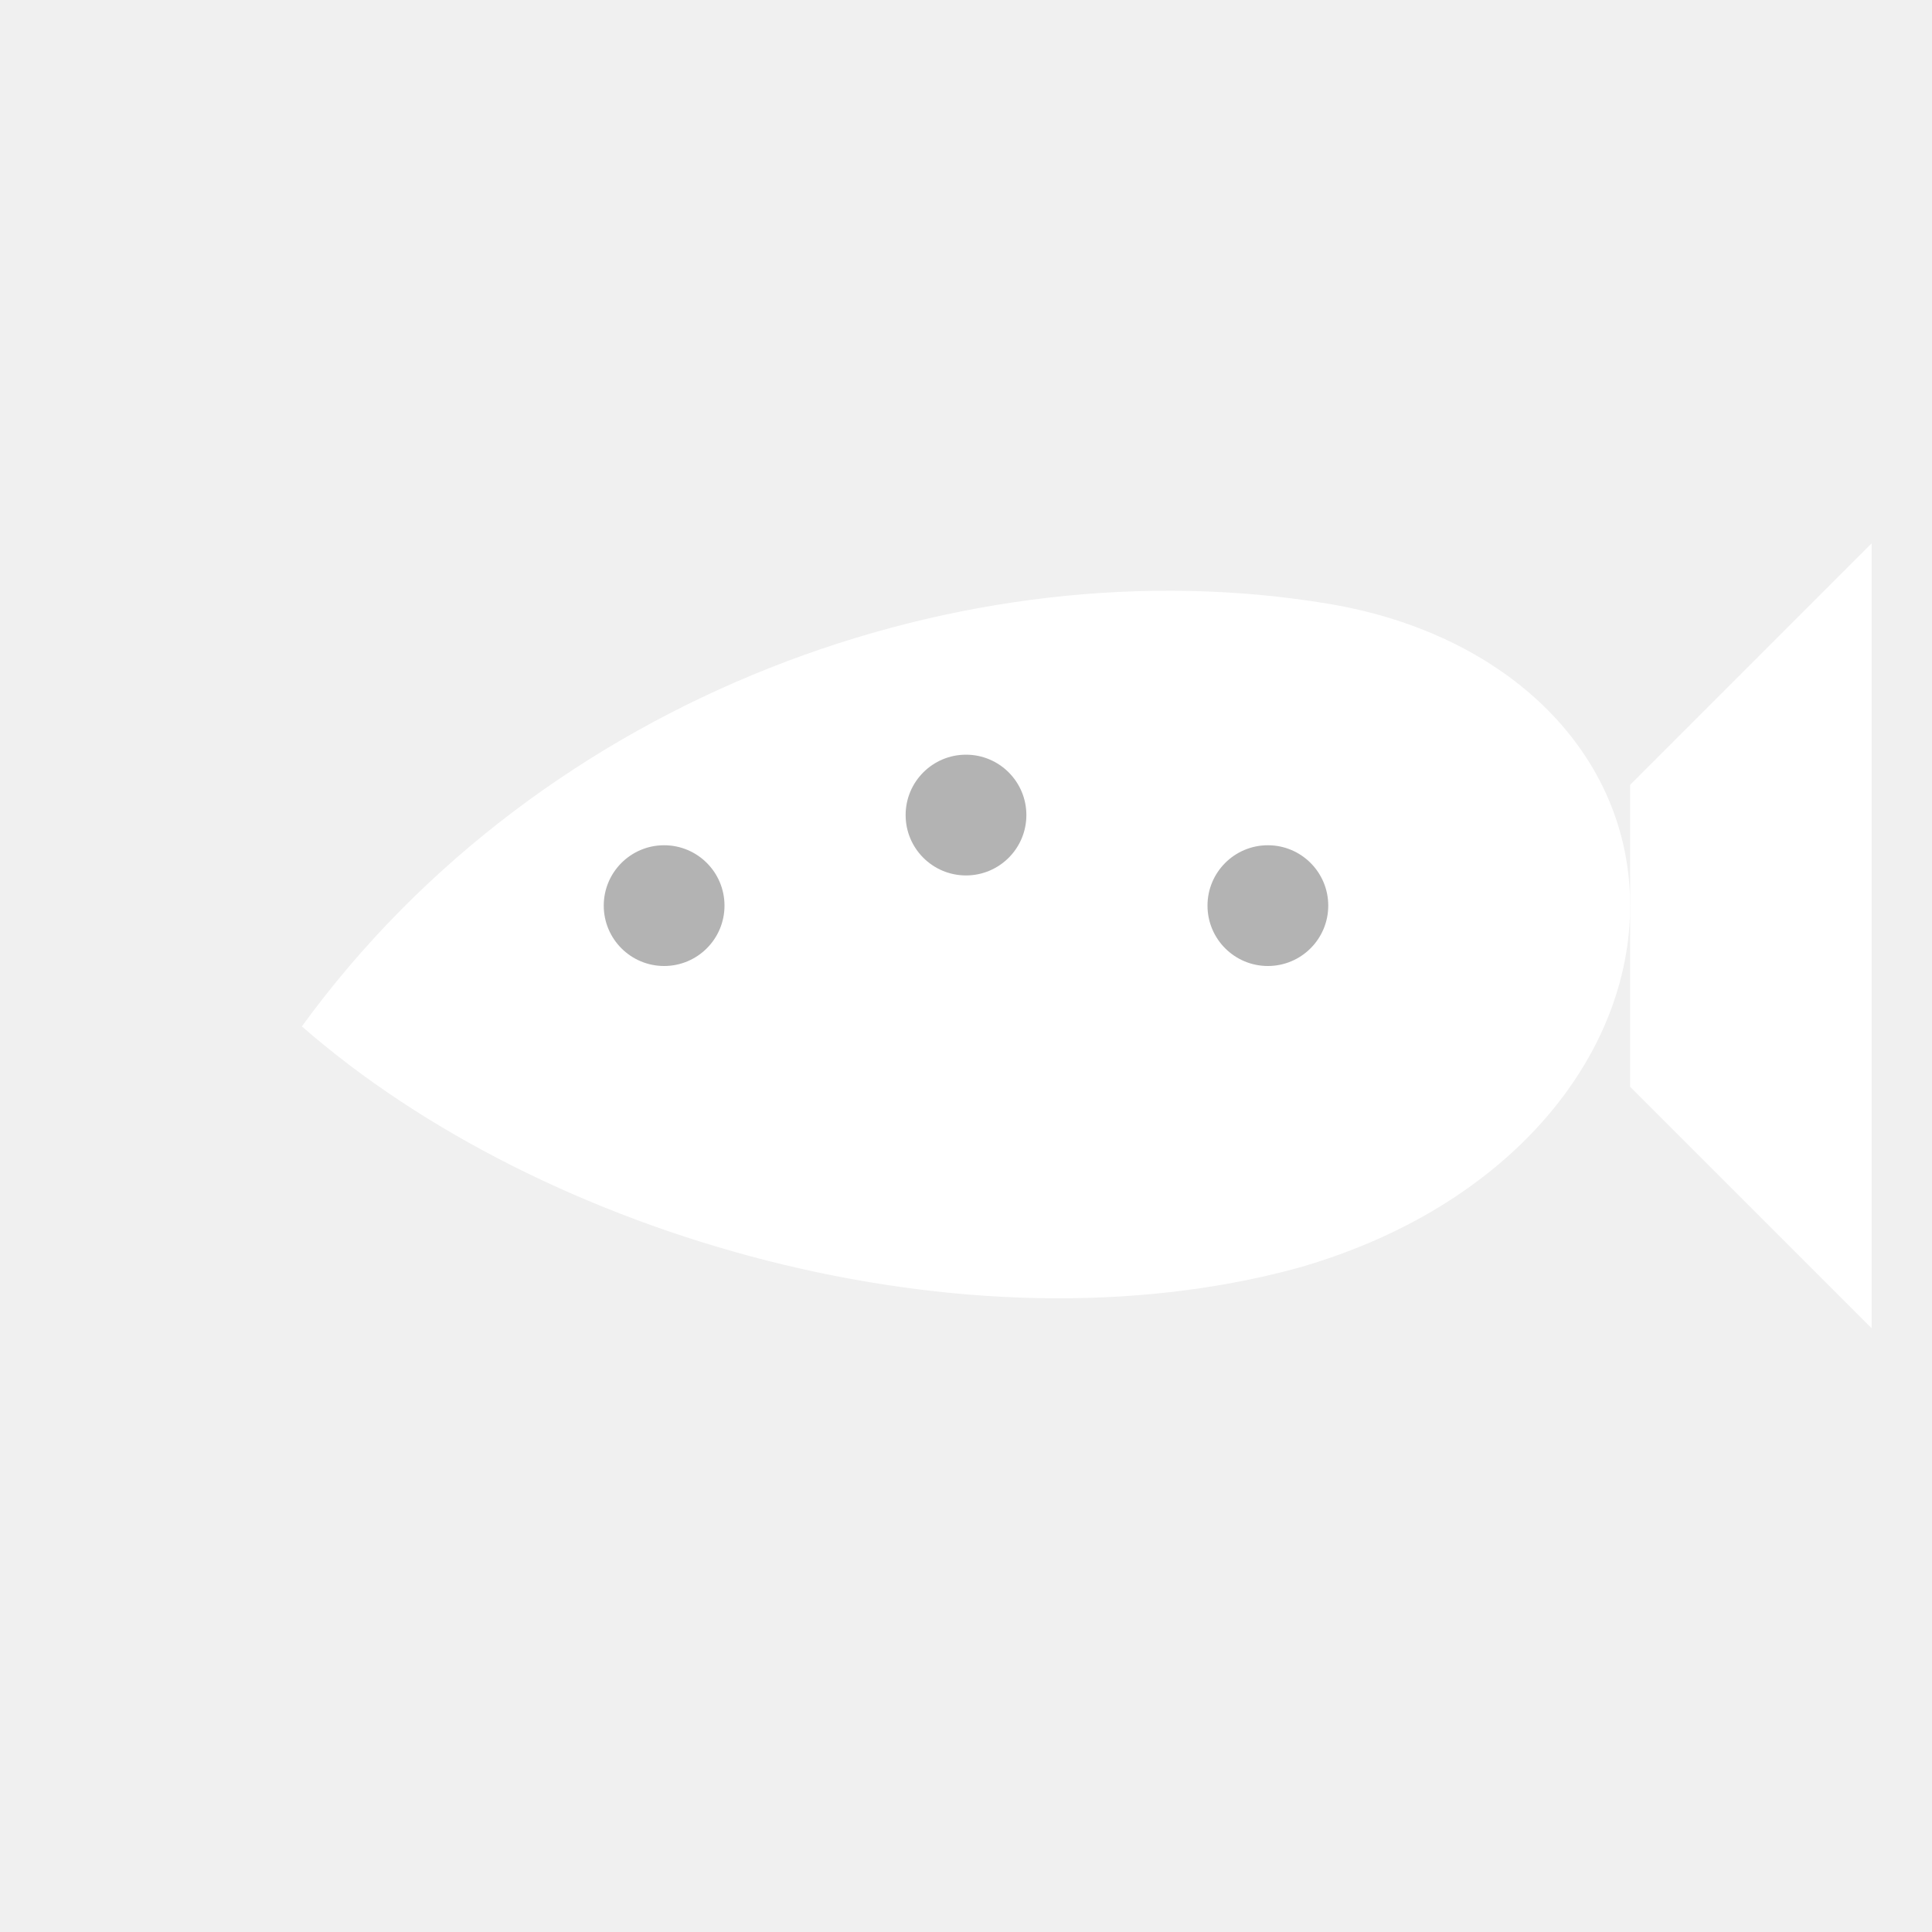
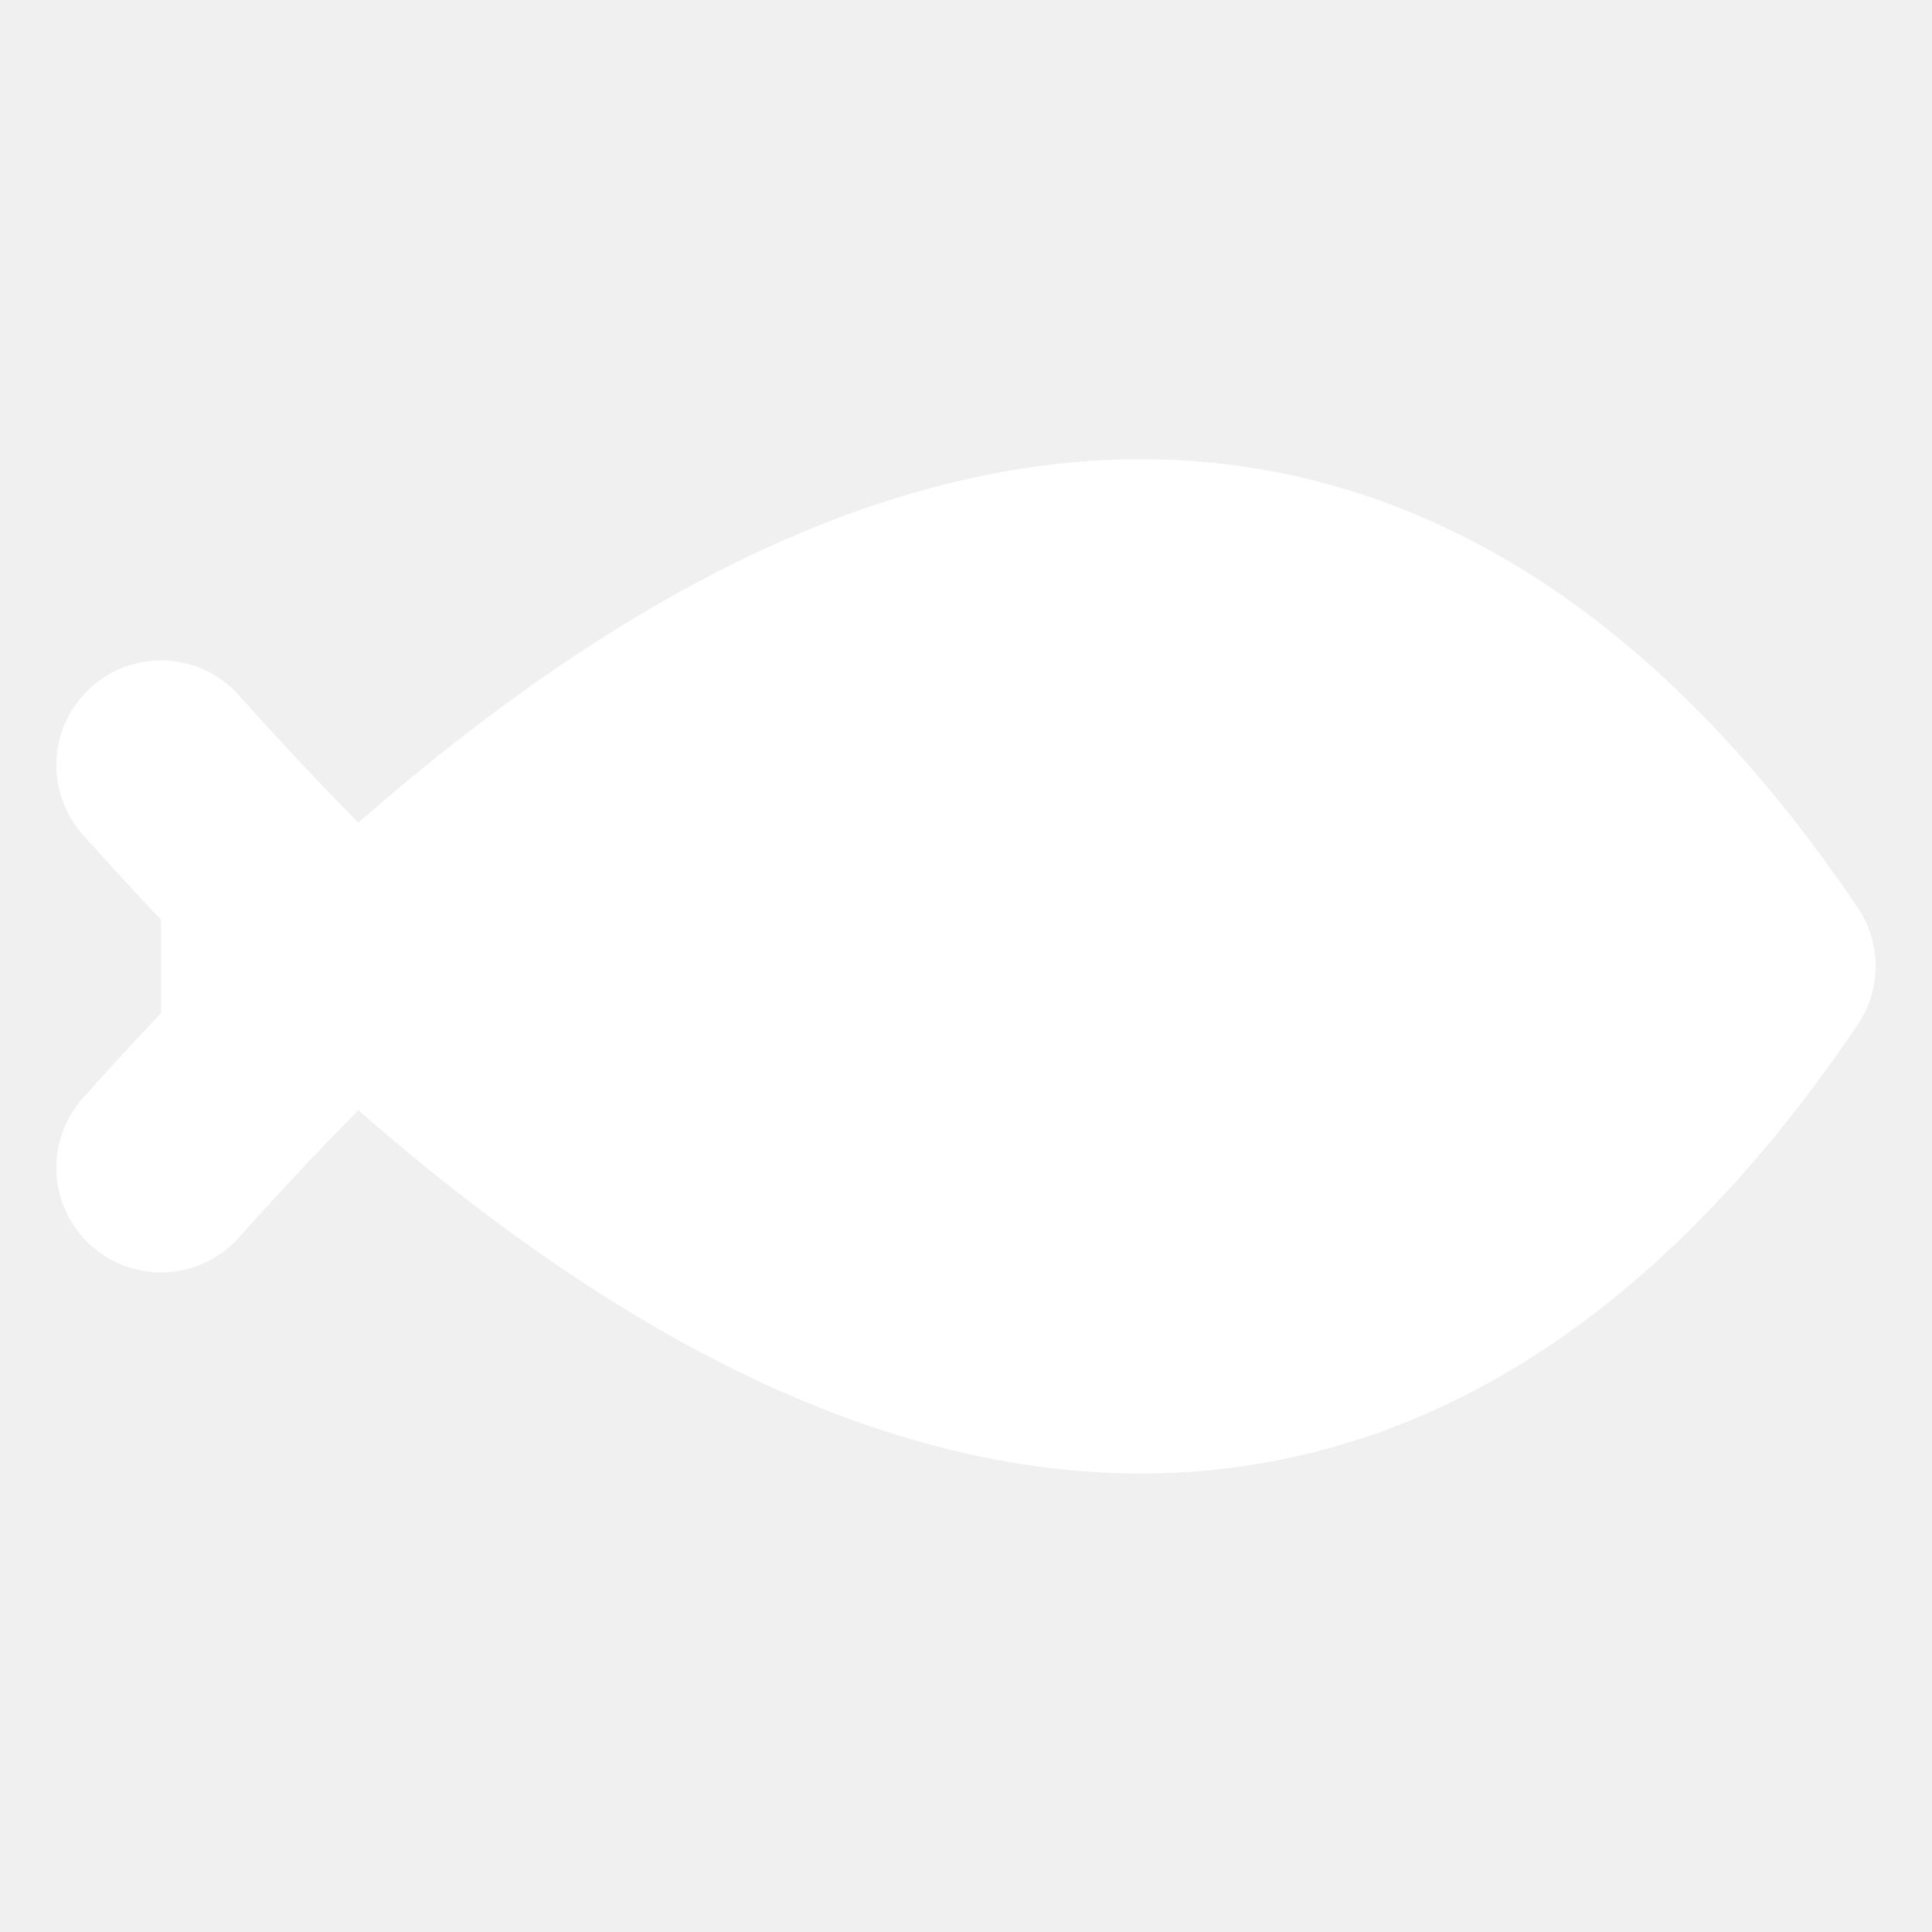
- <svg xmlns="http://www.w3.org/2000/svg" viewBox="0 0 64 64" fill="none">
-   <g fill="#ffffff">
-     <path d="M10 34c8-11 22-16 34-14 6 1 10 5 10 10s-4 10-11 12c-11 3-25-1-33-8Z" />
-     <path d="M54 26l8-8v26l-8-8" />
-     <circle cx="22" cy="30" r="2" fill="#000" fill-opacity=".3" />
-     <circle cx="32" cy="27" r="2" fill="#000" fill-opacity=".3" />
-     <circle cx="42" cy="30" r="2" fill="#000" fill-opacity=".3" />
-   </g>
+ <svg xmlns="http://www.w3.org/2000/svg" viewBox="0 0 24 24" stroke="#ffffff" stroke-width="2.6" stroke-linecap="round" stroke-linejoin="round" fill="#ffffff">
+   <path d="M16.69 7.44a6.973 6.973 0 0 0 -1.69 4.56c0 1.747 .64 3.345 1.699 4.571" />
+   <path d="M2 9.504c7.715 8.647 14.75 10.265 20 2.498c-5.25 -7.761 -12.285 -6.142 -20 2.504" />
+   <path d="M18 11v.01" />
+   <path d="M11.5 10.5c-.667 1 -.667 2 0 3" />
</svg>
